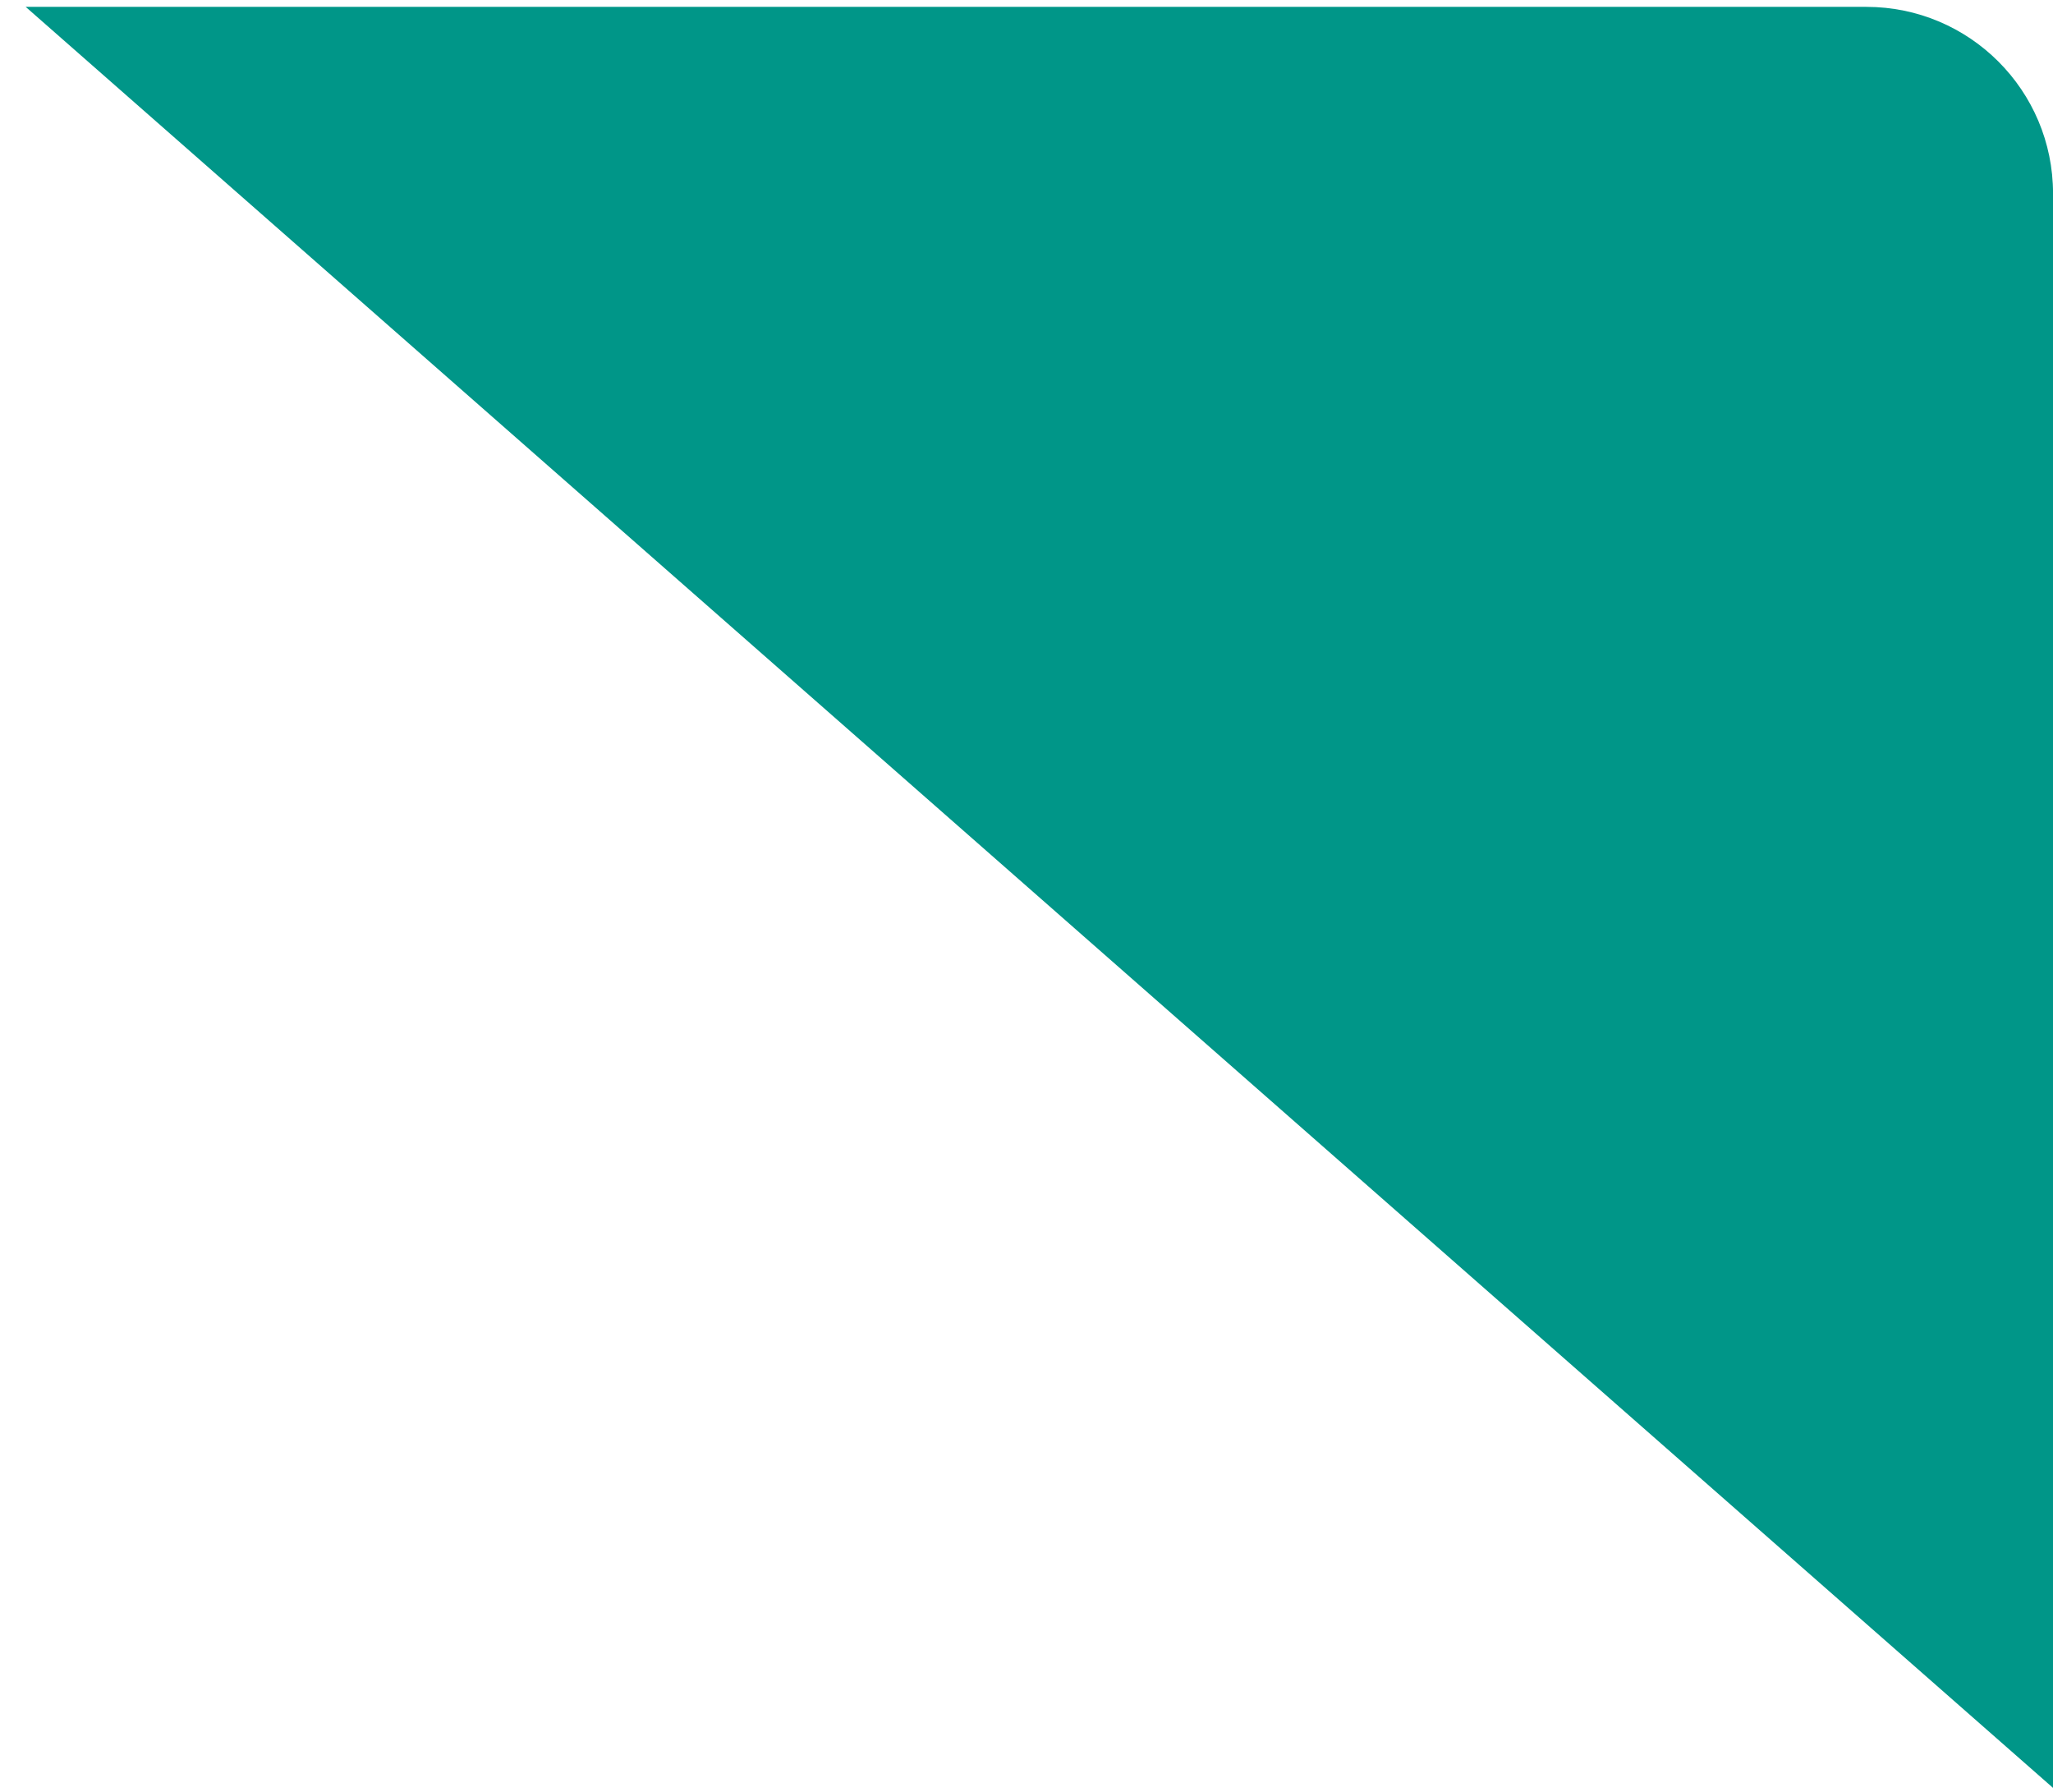
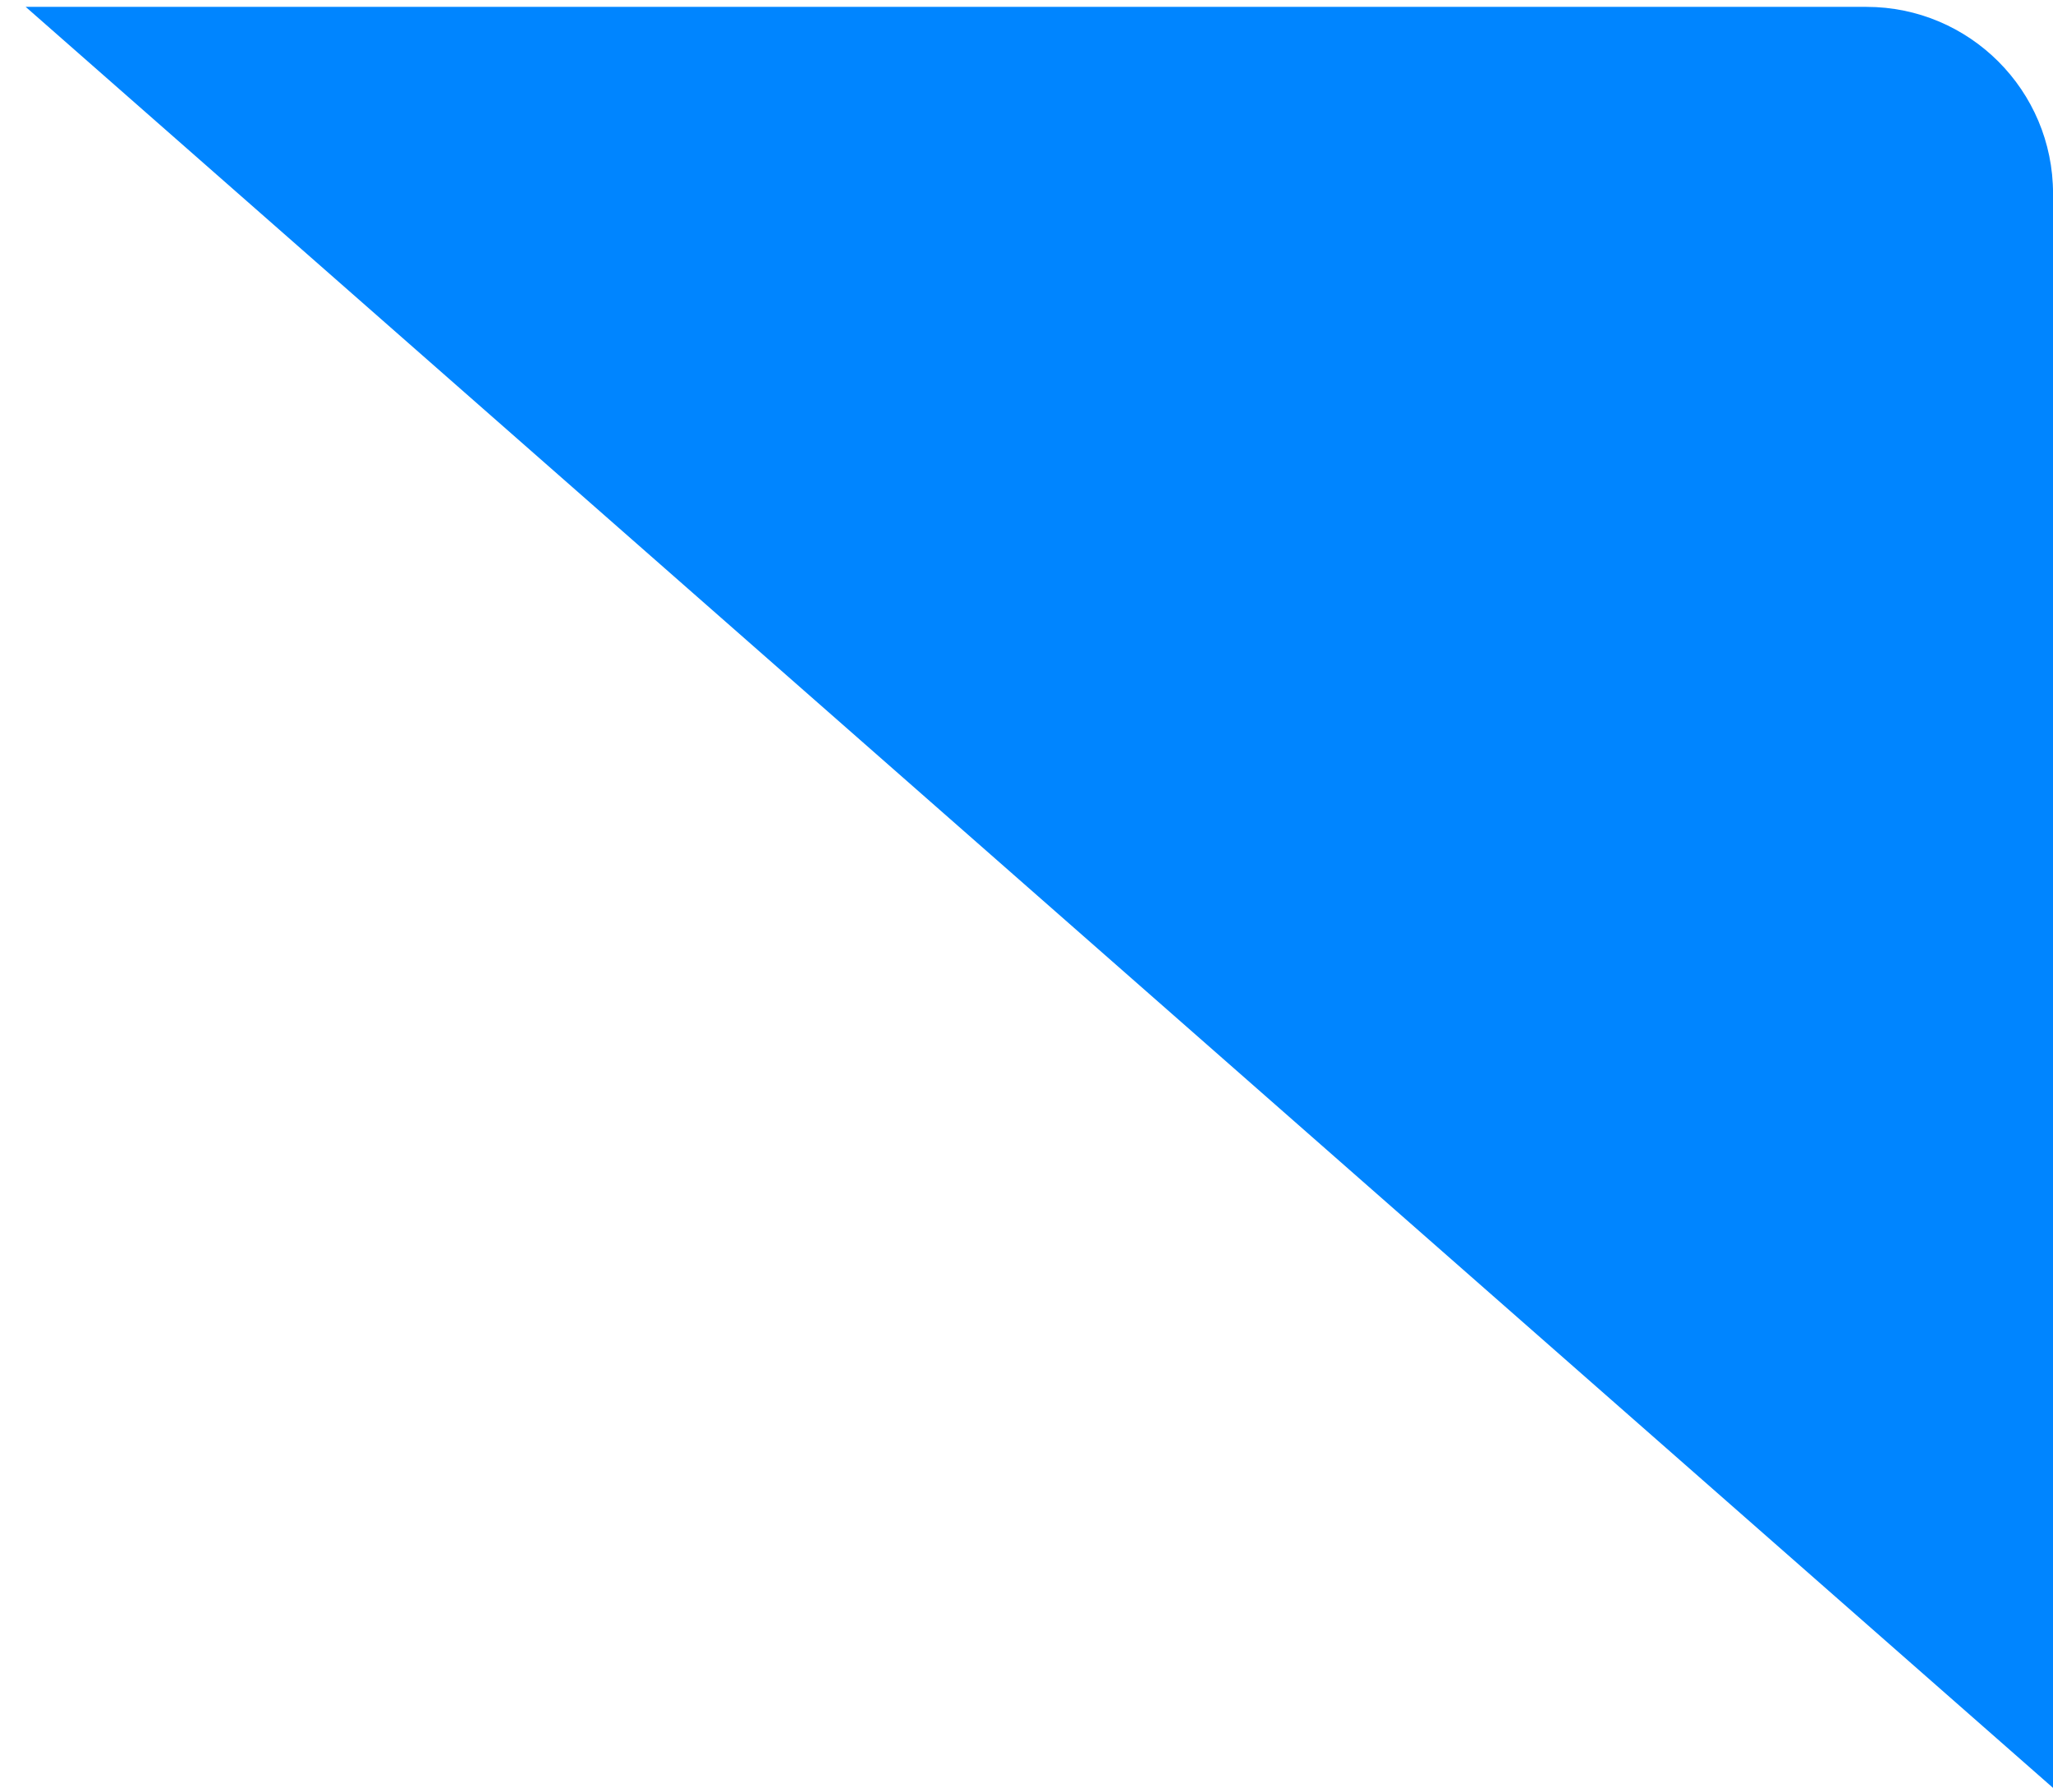
<svg xmlns="http://www.w3.org/2000/svg" width="55" height="48" fill="none">
  <g>
-     <path id="svg_1" fill="#009688" d="m0.688,0.184l49.313,0c2.761,0 5,2.239 5,5l0,42.71l-54.313,-47.71z" />
+     <path id="svg_1" fill="#0085ff" d="m0.688,0.184l49.313,0c2.761,0 5,2.239 5,5l0,42.71l-54.313,-47.71z" />
  </g>
</svg>
